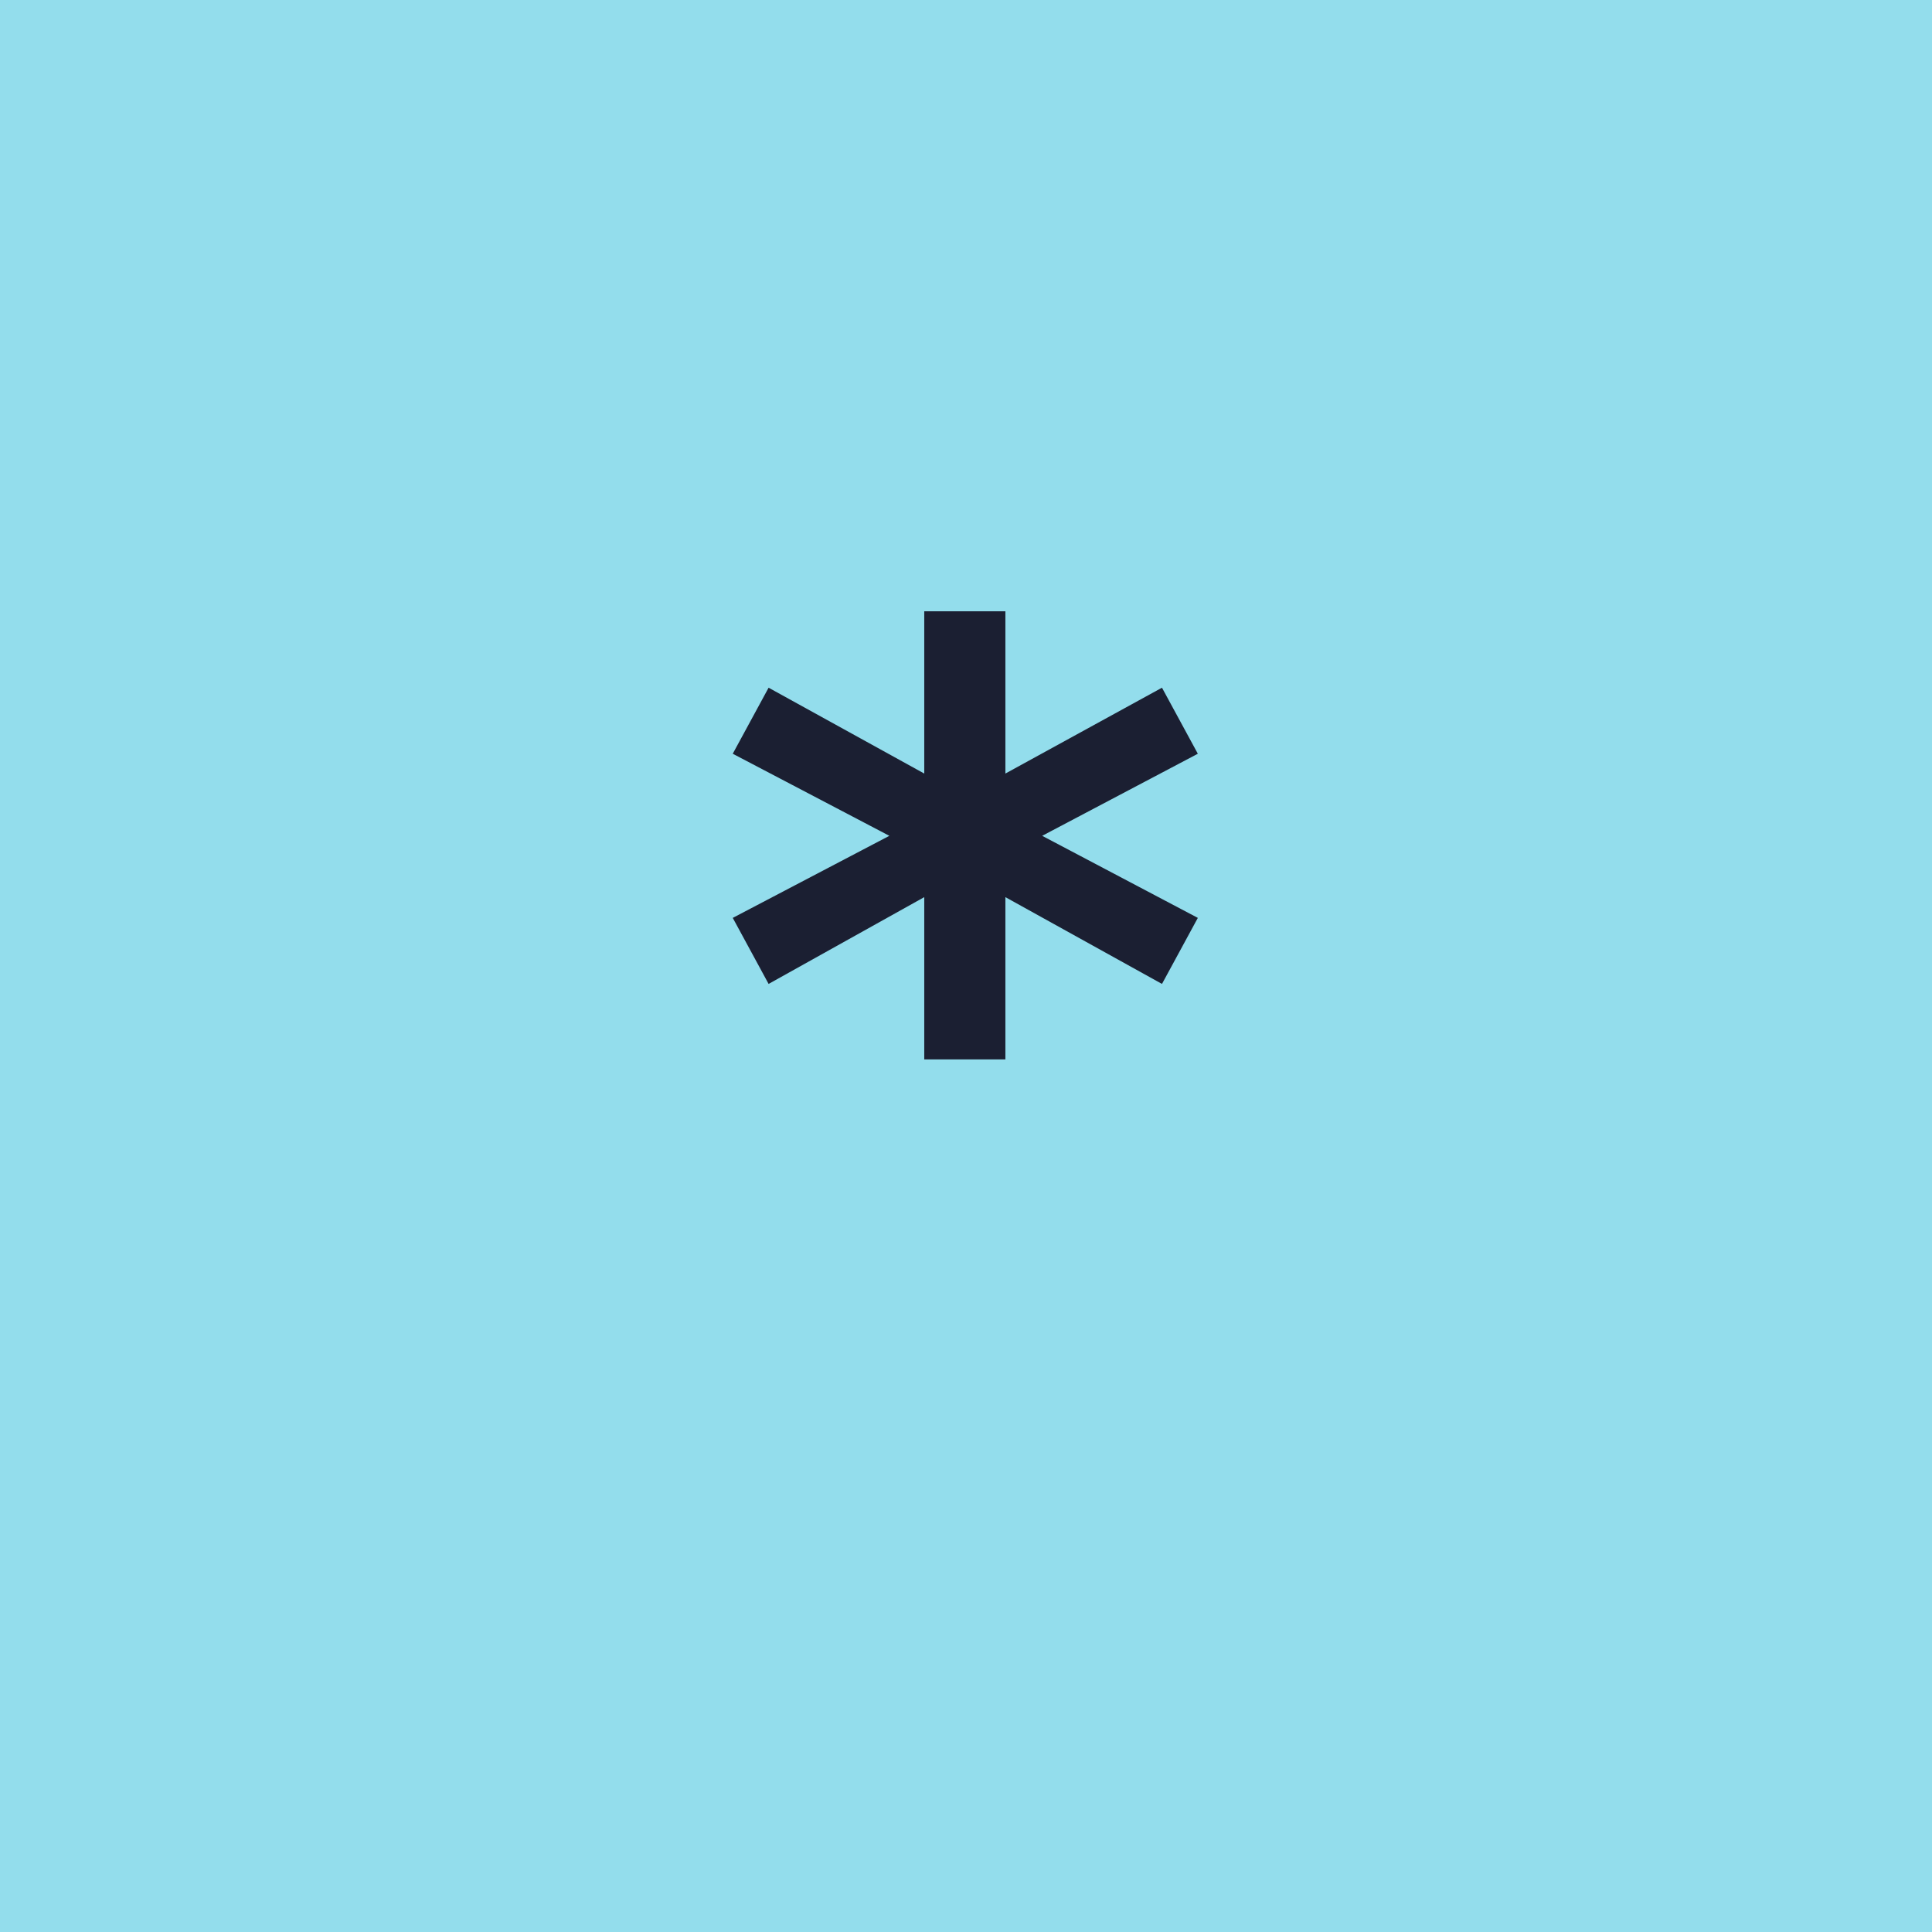
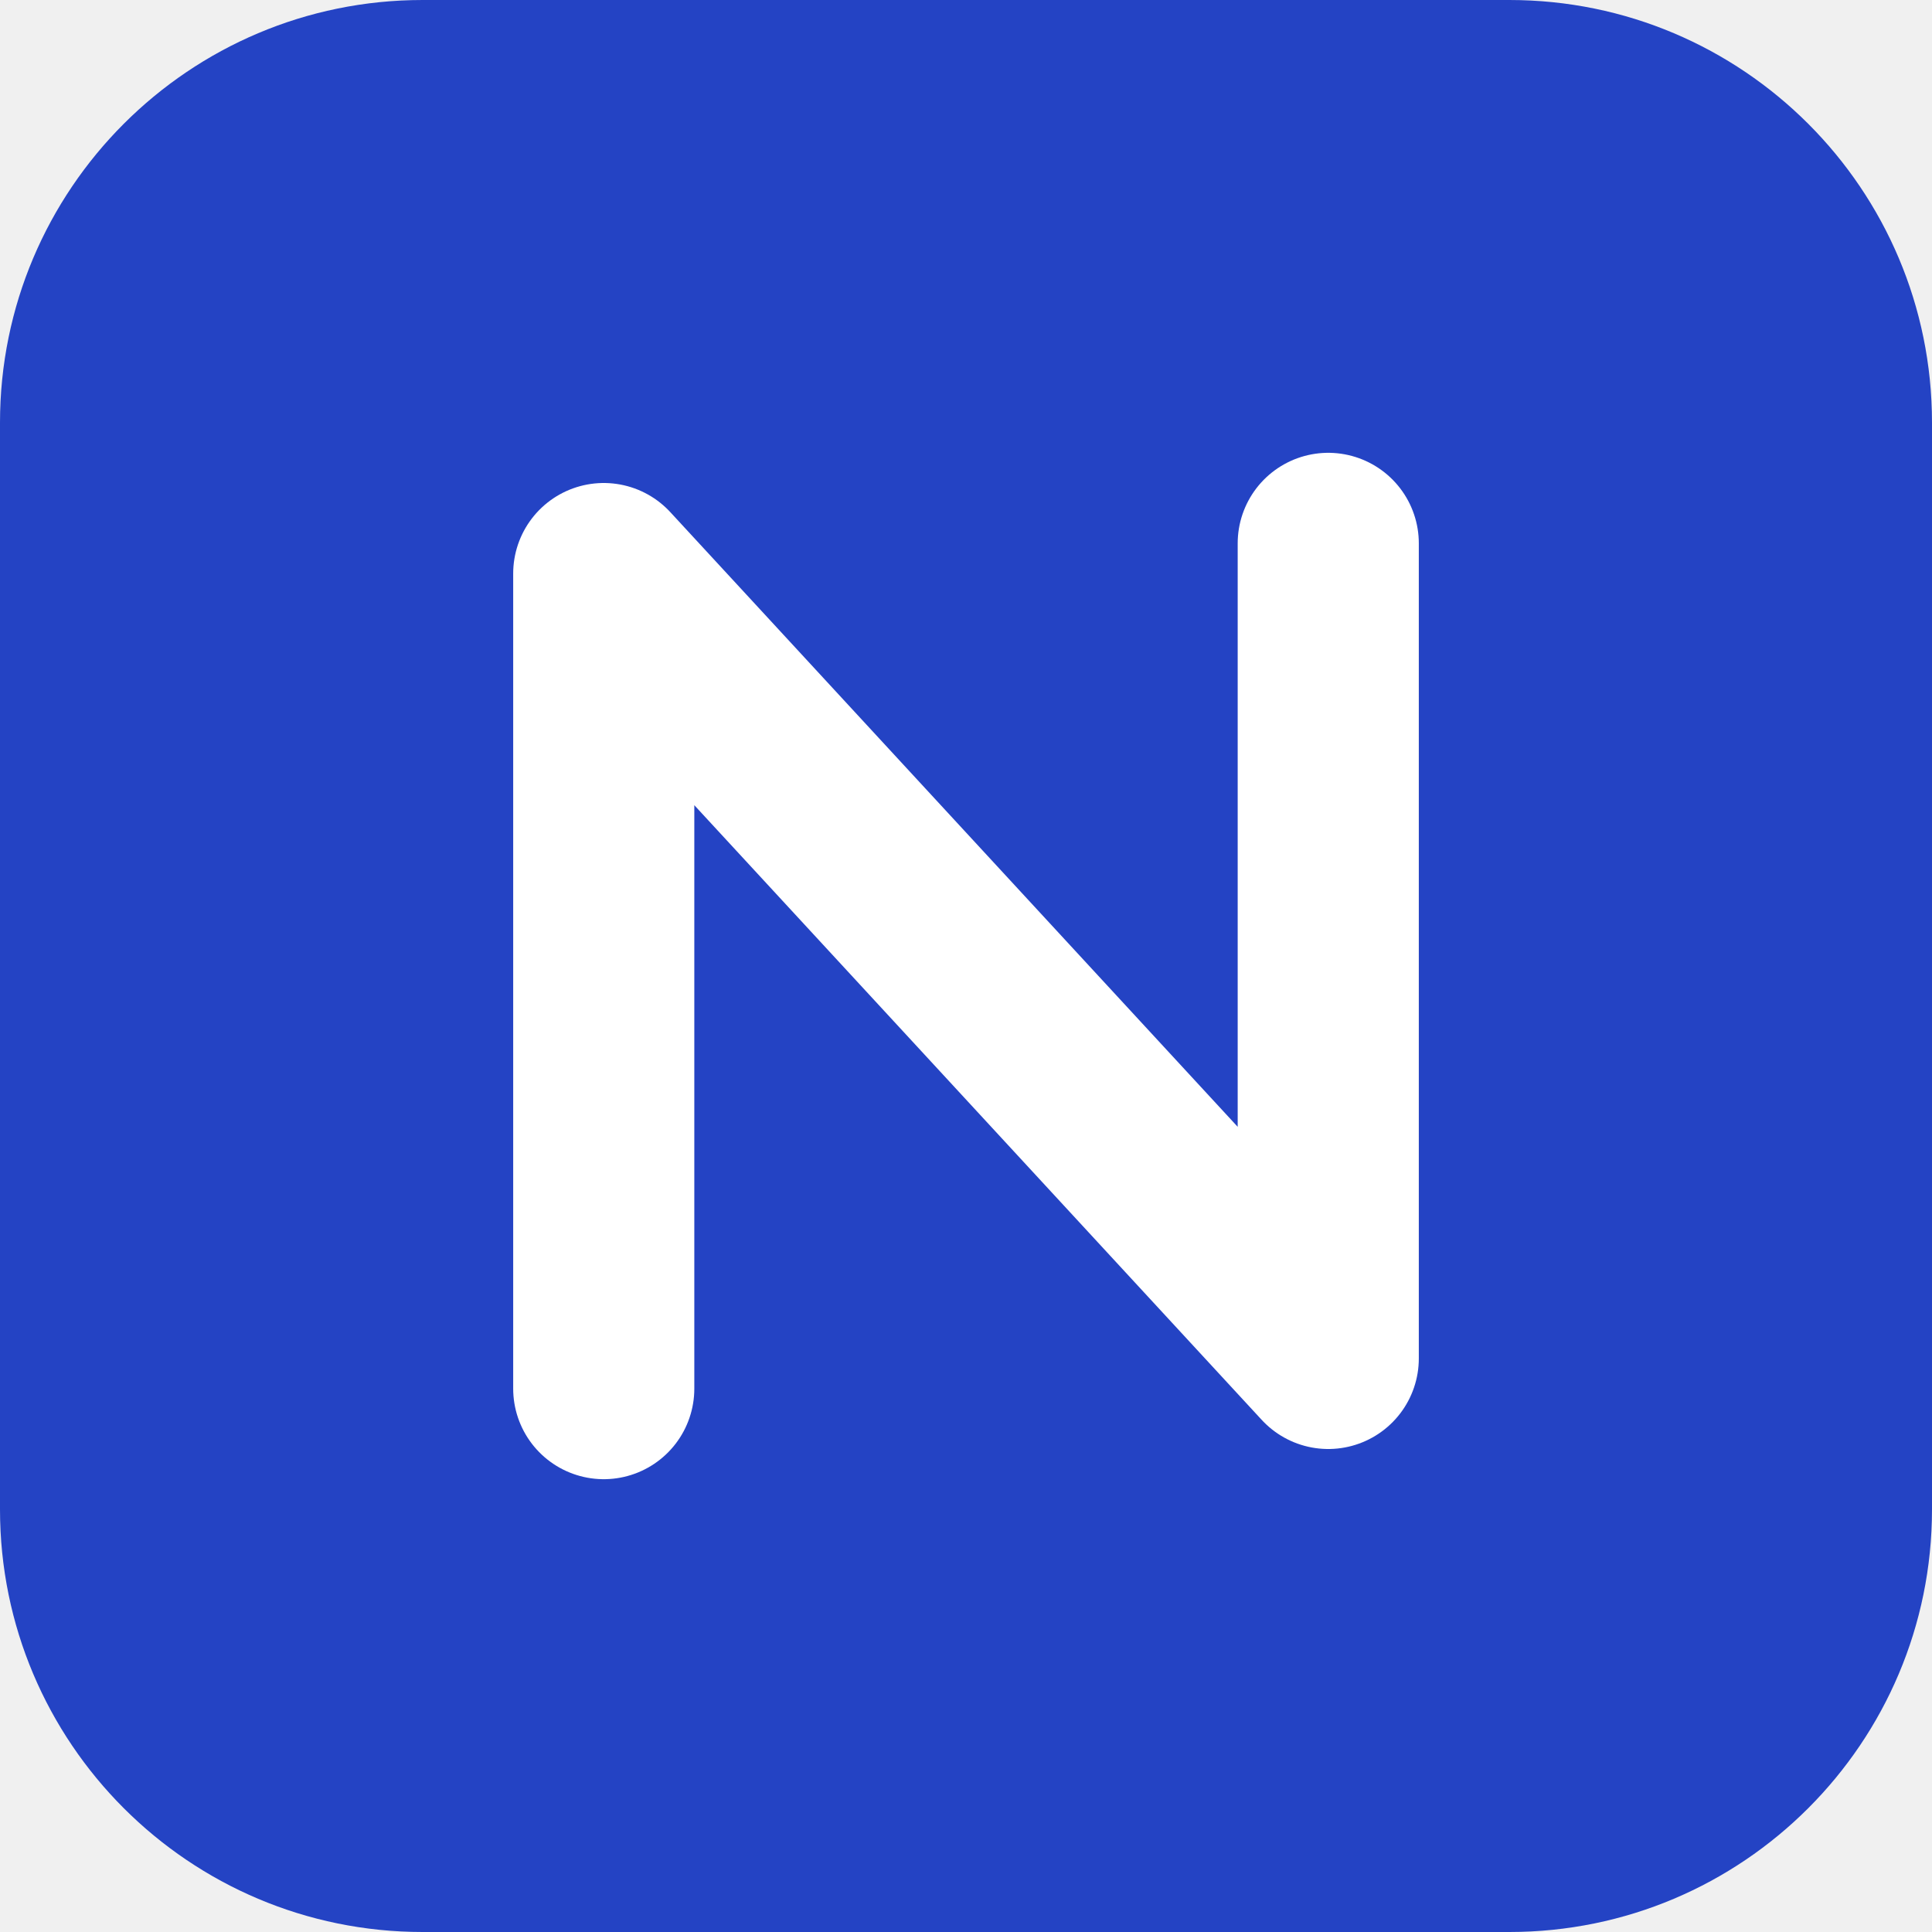
<svg xmlns="http://www.w3.org/2000/svg" width="32" height="32" viewBox="0 0 32 32">
-   <rect width="32" height="32" fill="#93ddec" rx="0" />
-   <text x="16" y="22" font-family="monospace" font-size="16" fill="#1b1f32" text-anchor="middle" font-weight="bold">*</text>
+   <rect width="32" height="32" rx="7" fill="#2443c4" />
+   <path d="M10 23V9.5l12 13V9" fill="none" stroke="#ffffff" stroke-width="3" stroke-linecap="round" stroke-linejoin="round" />
</svg>
